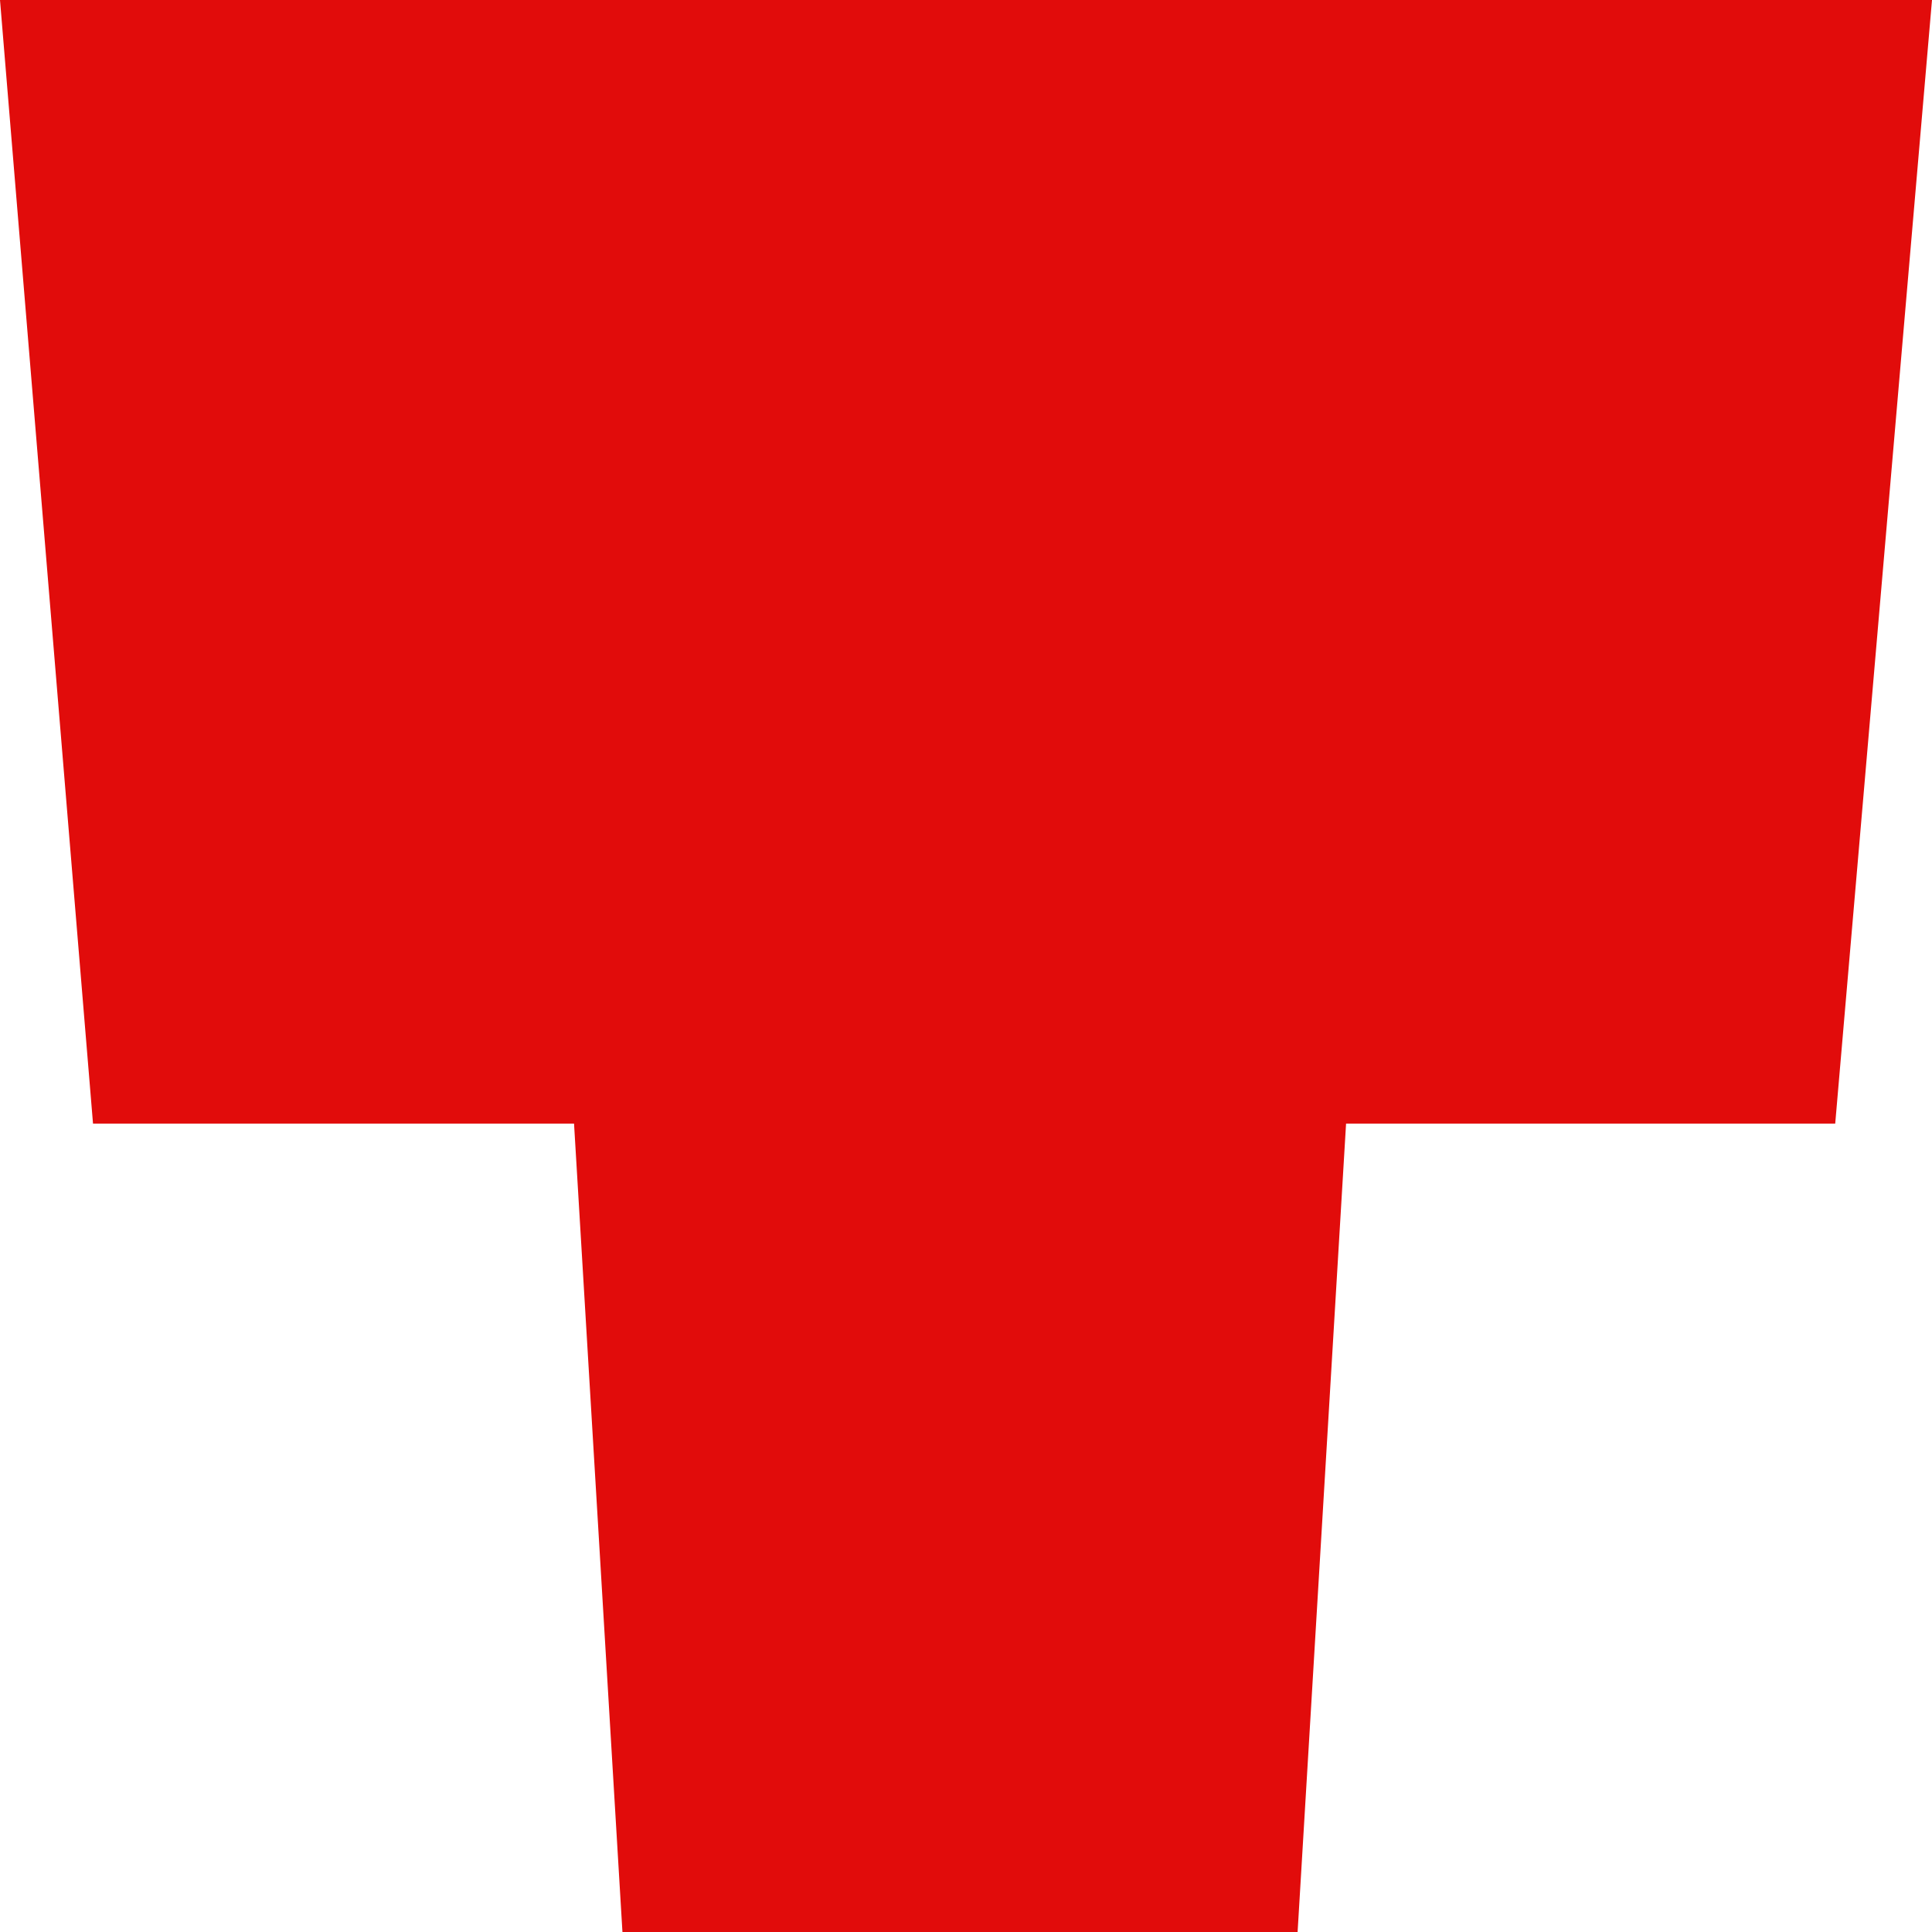
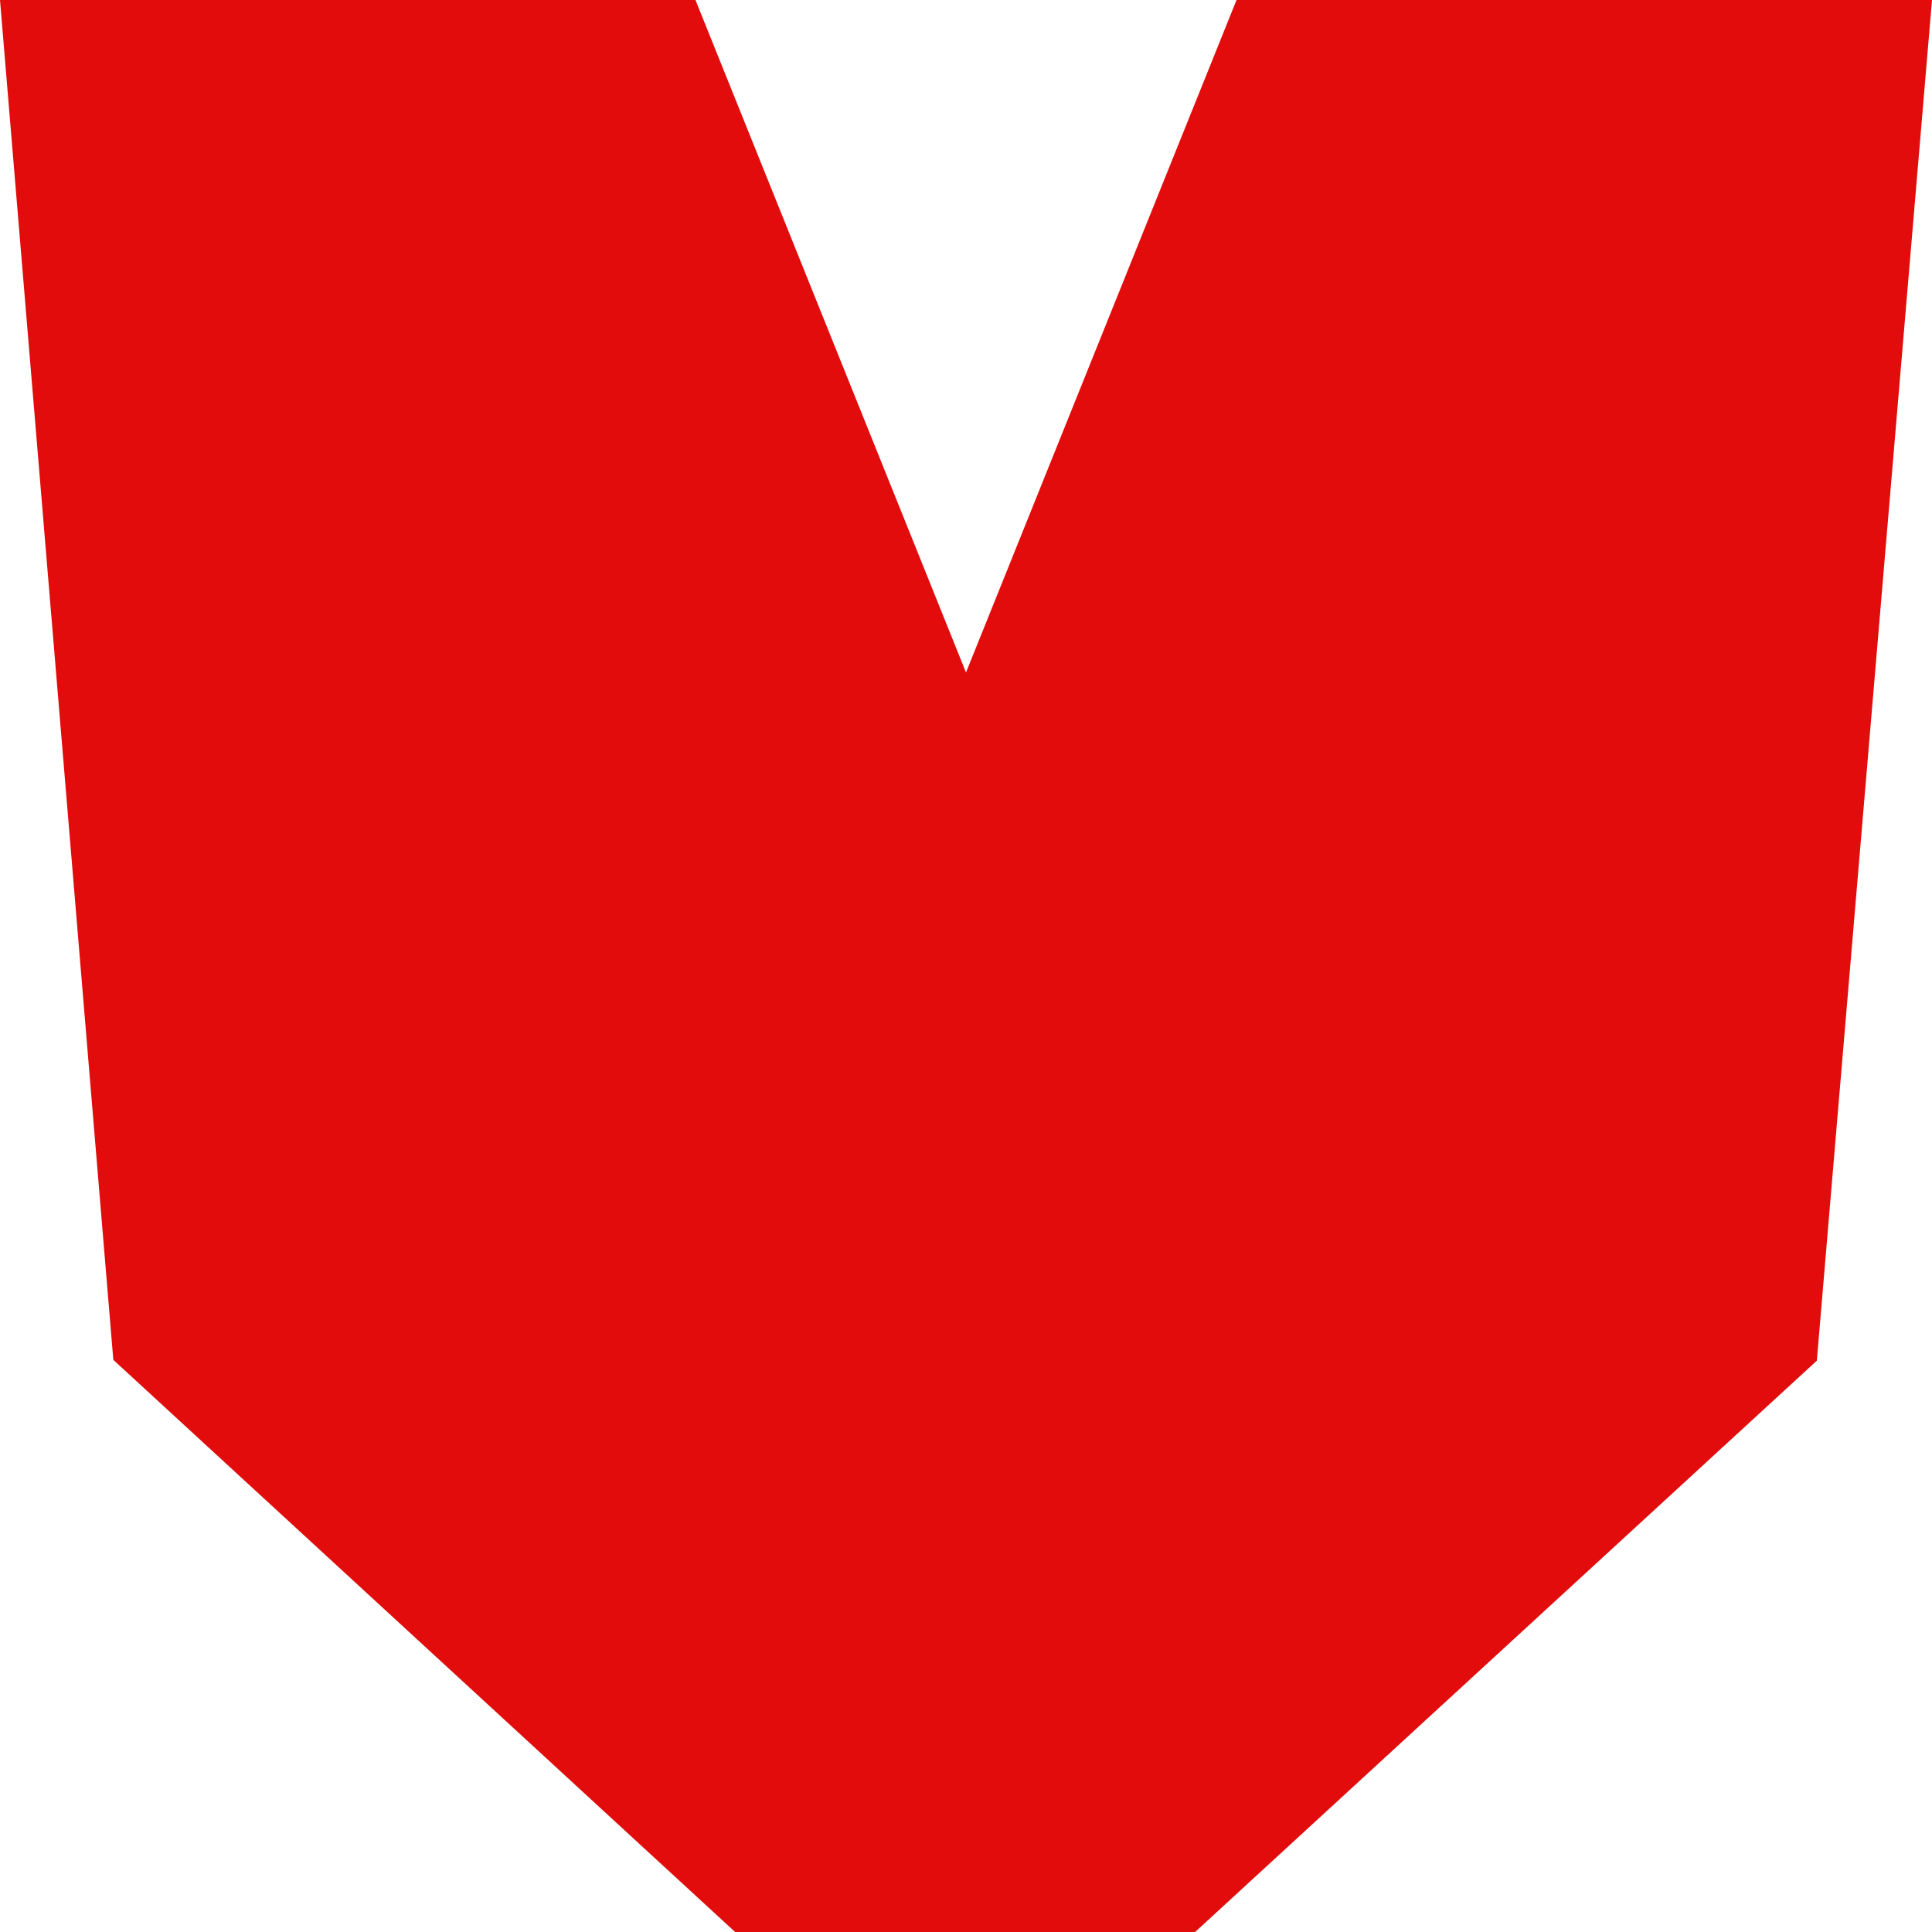
<svg xmlns="http://www.w3.org/2000/svg" width="100%" height="100%" viewBox="0 0 512 512" version="1.1" xml:space="preserve" style="fill-rule:evenodd;clip-rule:evenodd;stroke-linejoin:round;stroke-miterlimit:2;">
-   <g transform="matrix(1,0,0,1,-0.000219,0)">
+   <g transform="matrix(1,0,0,1,-0.000388,0)">
    <g transform="matrix(1.345348,0,0,1.345348,-56.43563,-487.5927)">
-       <g id="T" transform="matrix(-0.998047,0,0,-0.998047,463.6427,1104.72)">
-         <path d="M299.669,362.429L309.223,521.979L404.161,521.979L422.519,743.744L41.204,743.744L60.306,521.979L156.847,521.979L166.414,362.429L299.669,362.429Z" style="fill:rgb(225,12,11);" />
+       <g id="V" transform="matrix(1,0,-0,1,-0,0.743302)">
+         <path d="M399.834,629.713L277.364,742.256L186.755,742.256L64.271,629.555C54.92,517.338 41.949,361.685 41.949,361.685L178.943,361.685L232.234,494.15L285.525,361.685L422.519,361.685C422.519,361.685 409.333,517.485 399.834,629.713Z" style="fill:rgb(225,12,11);" />
      </g>
    </g>
  </g>
</svg>
